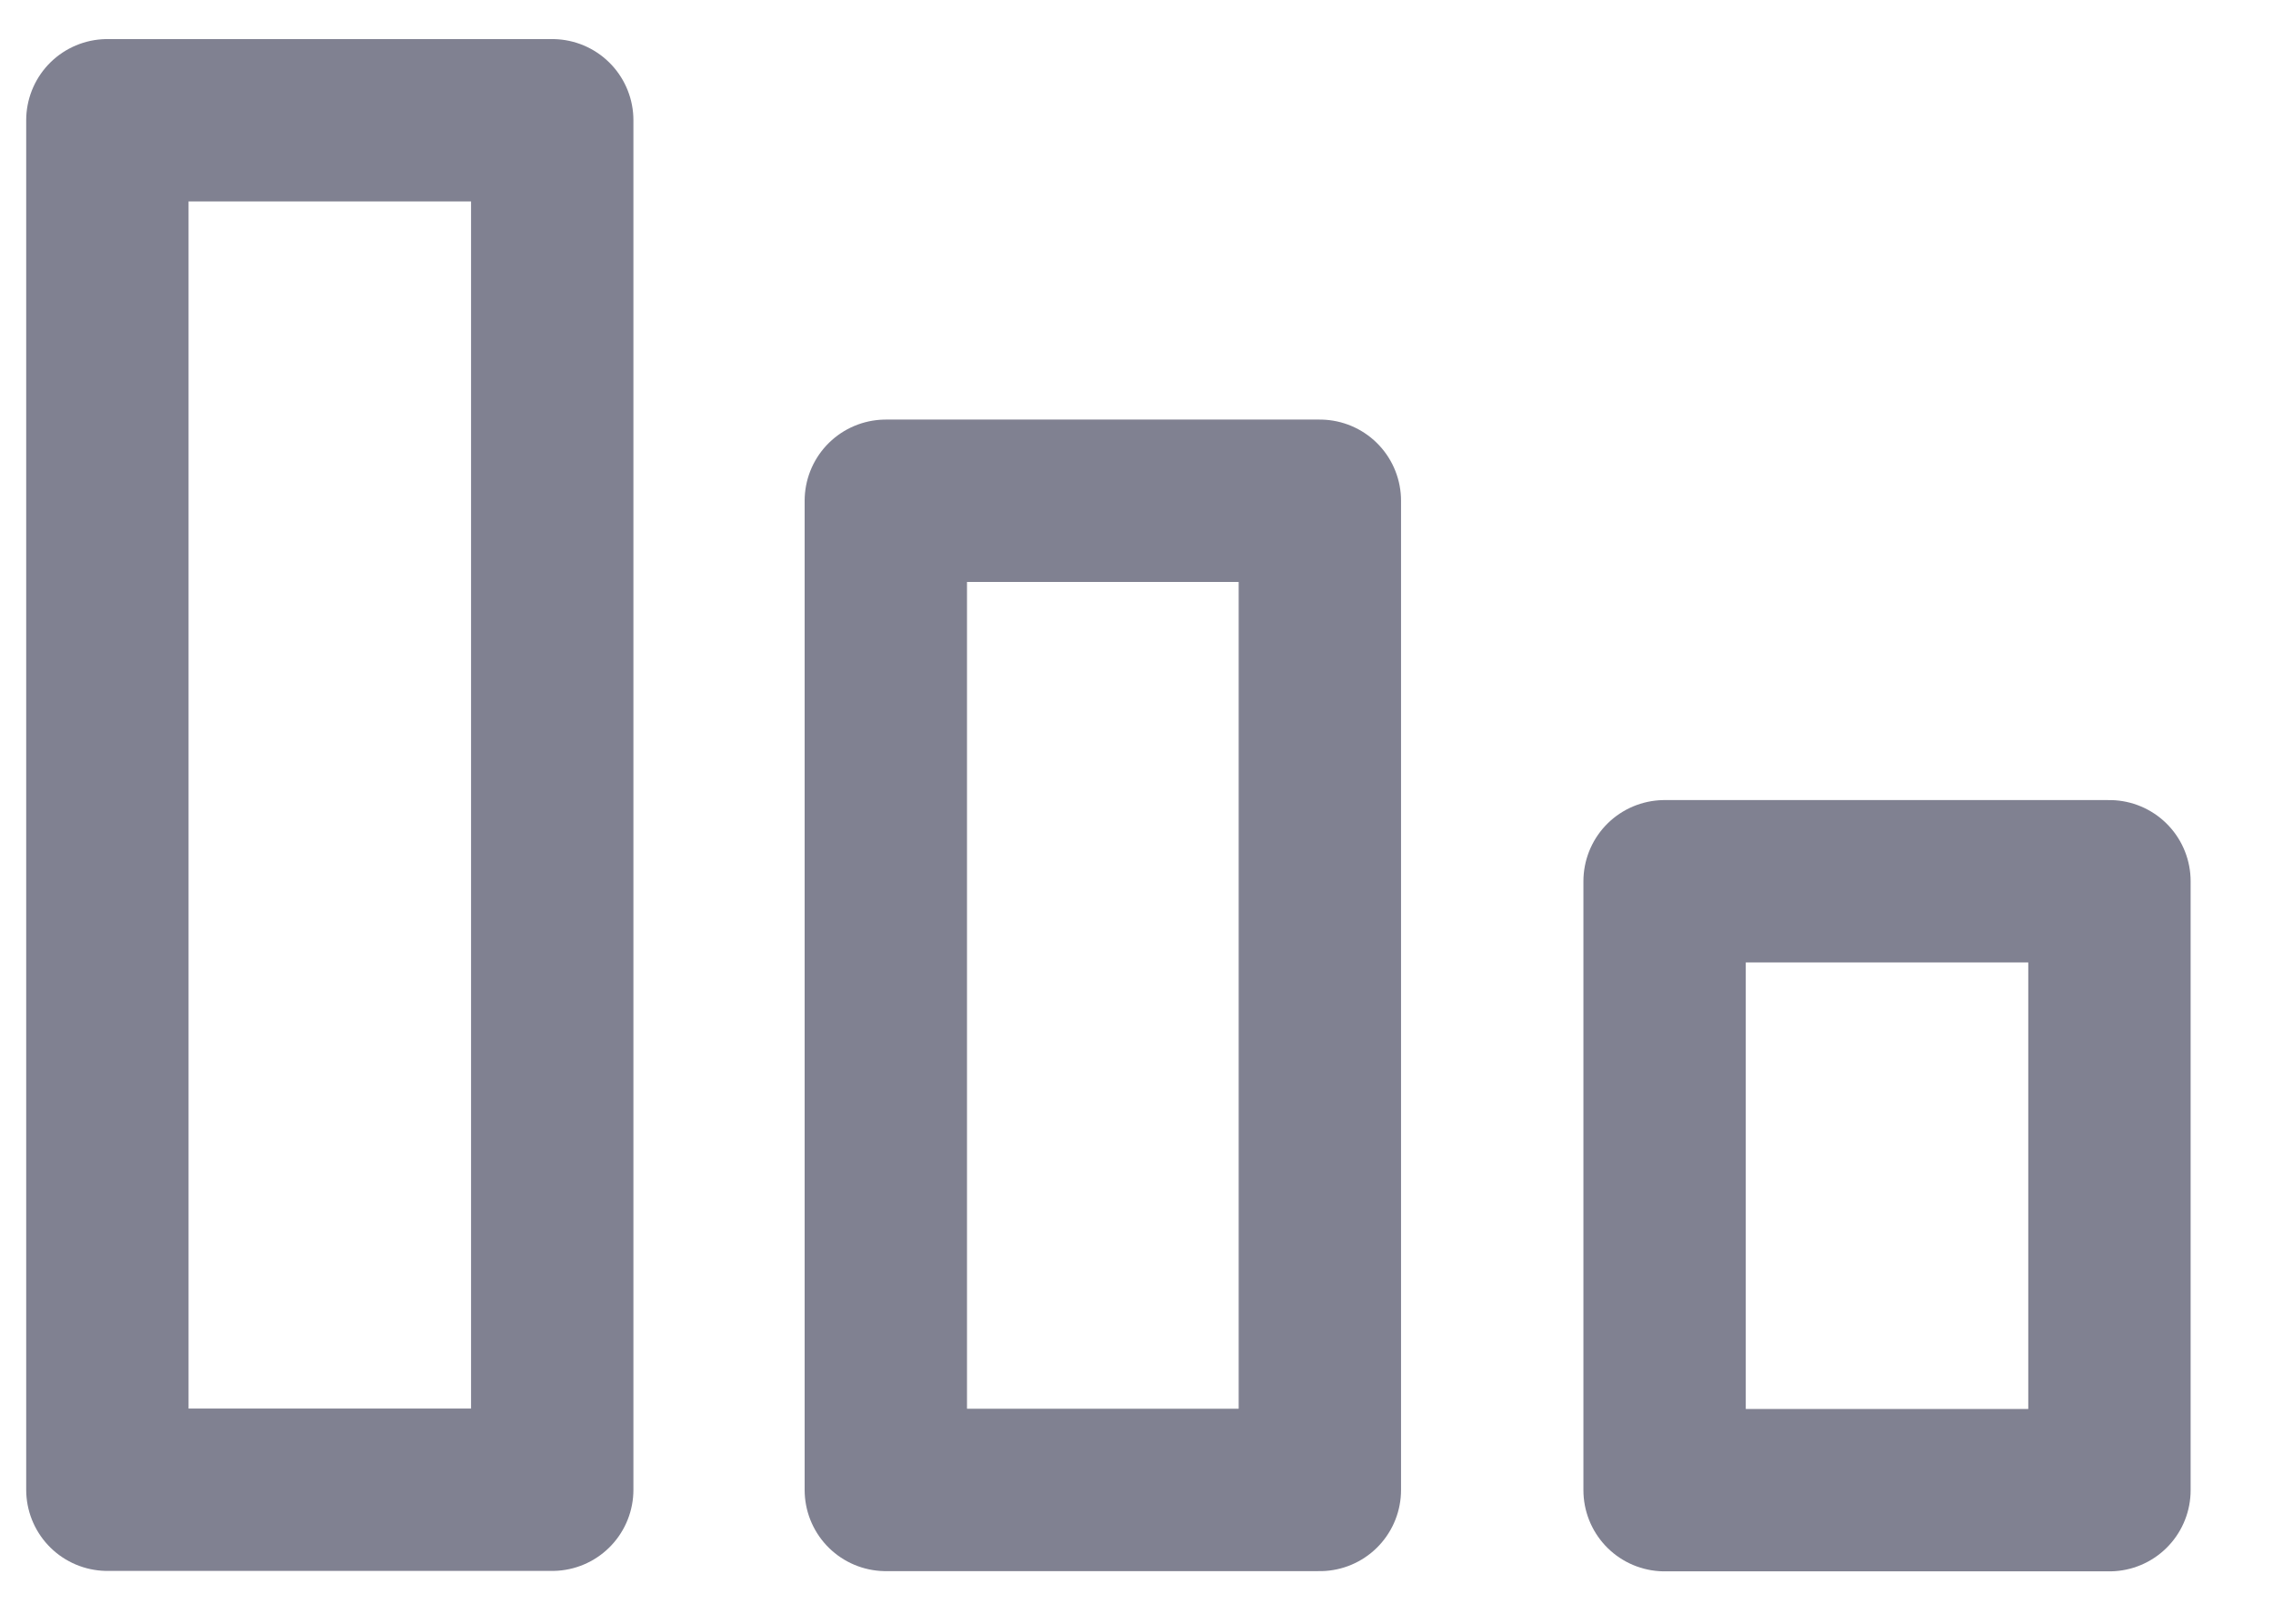
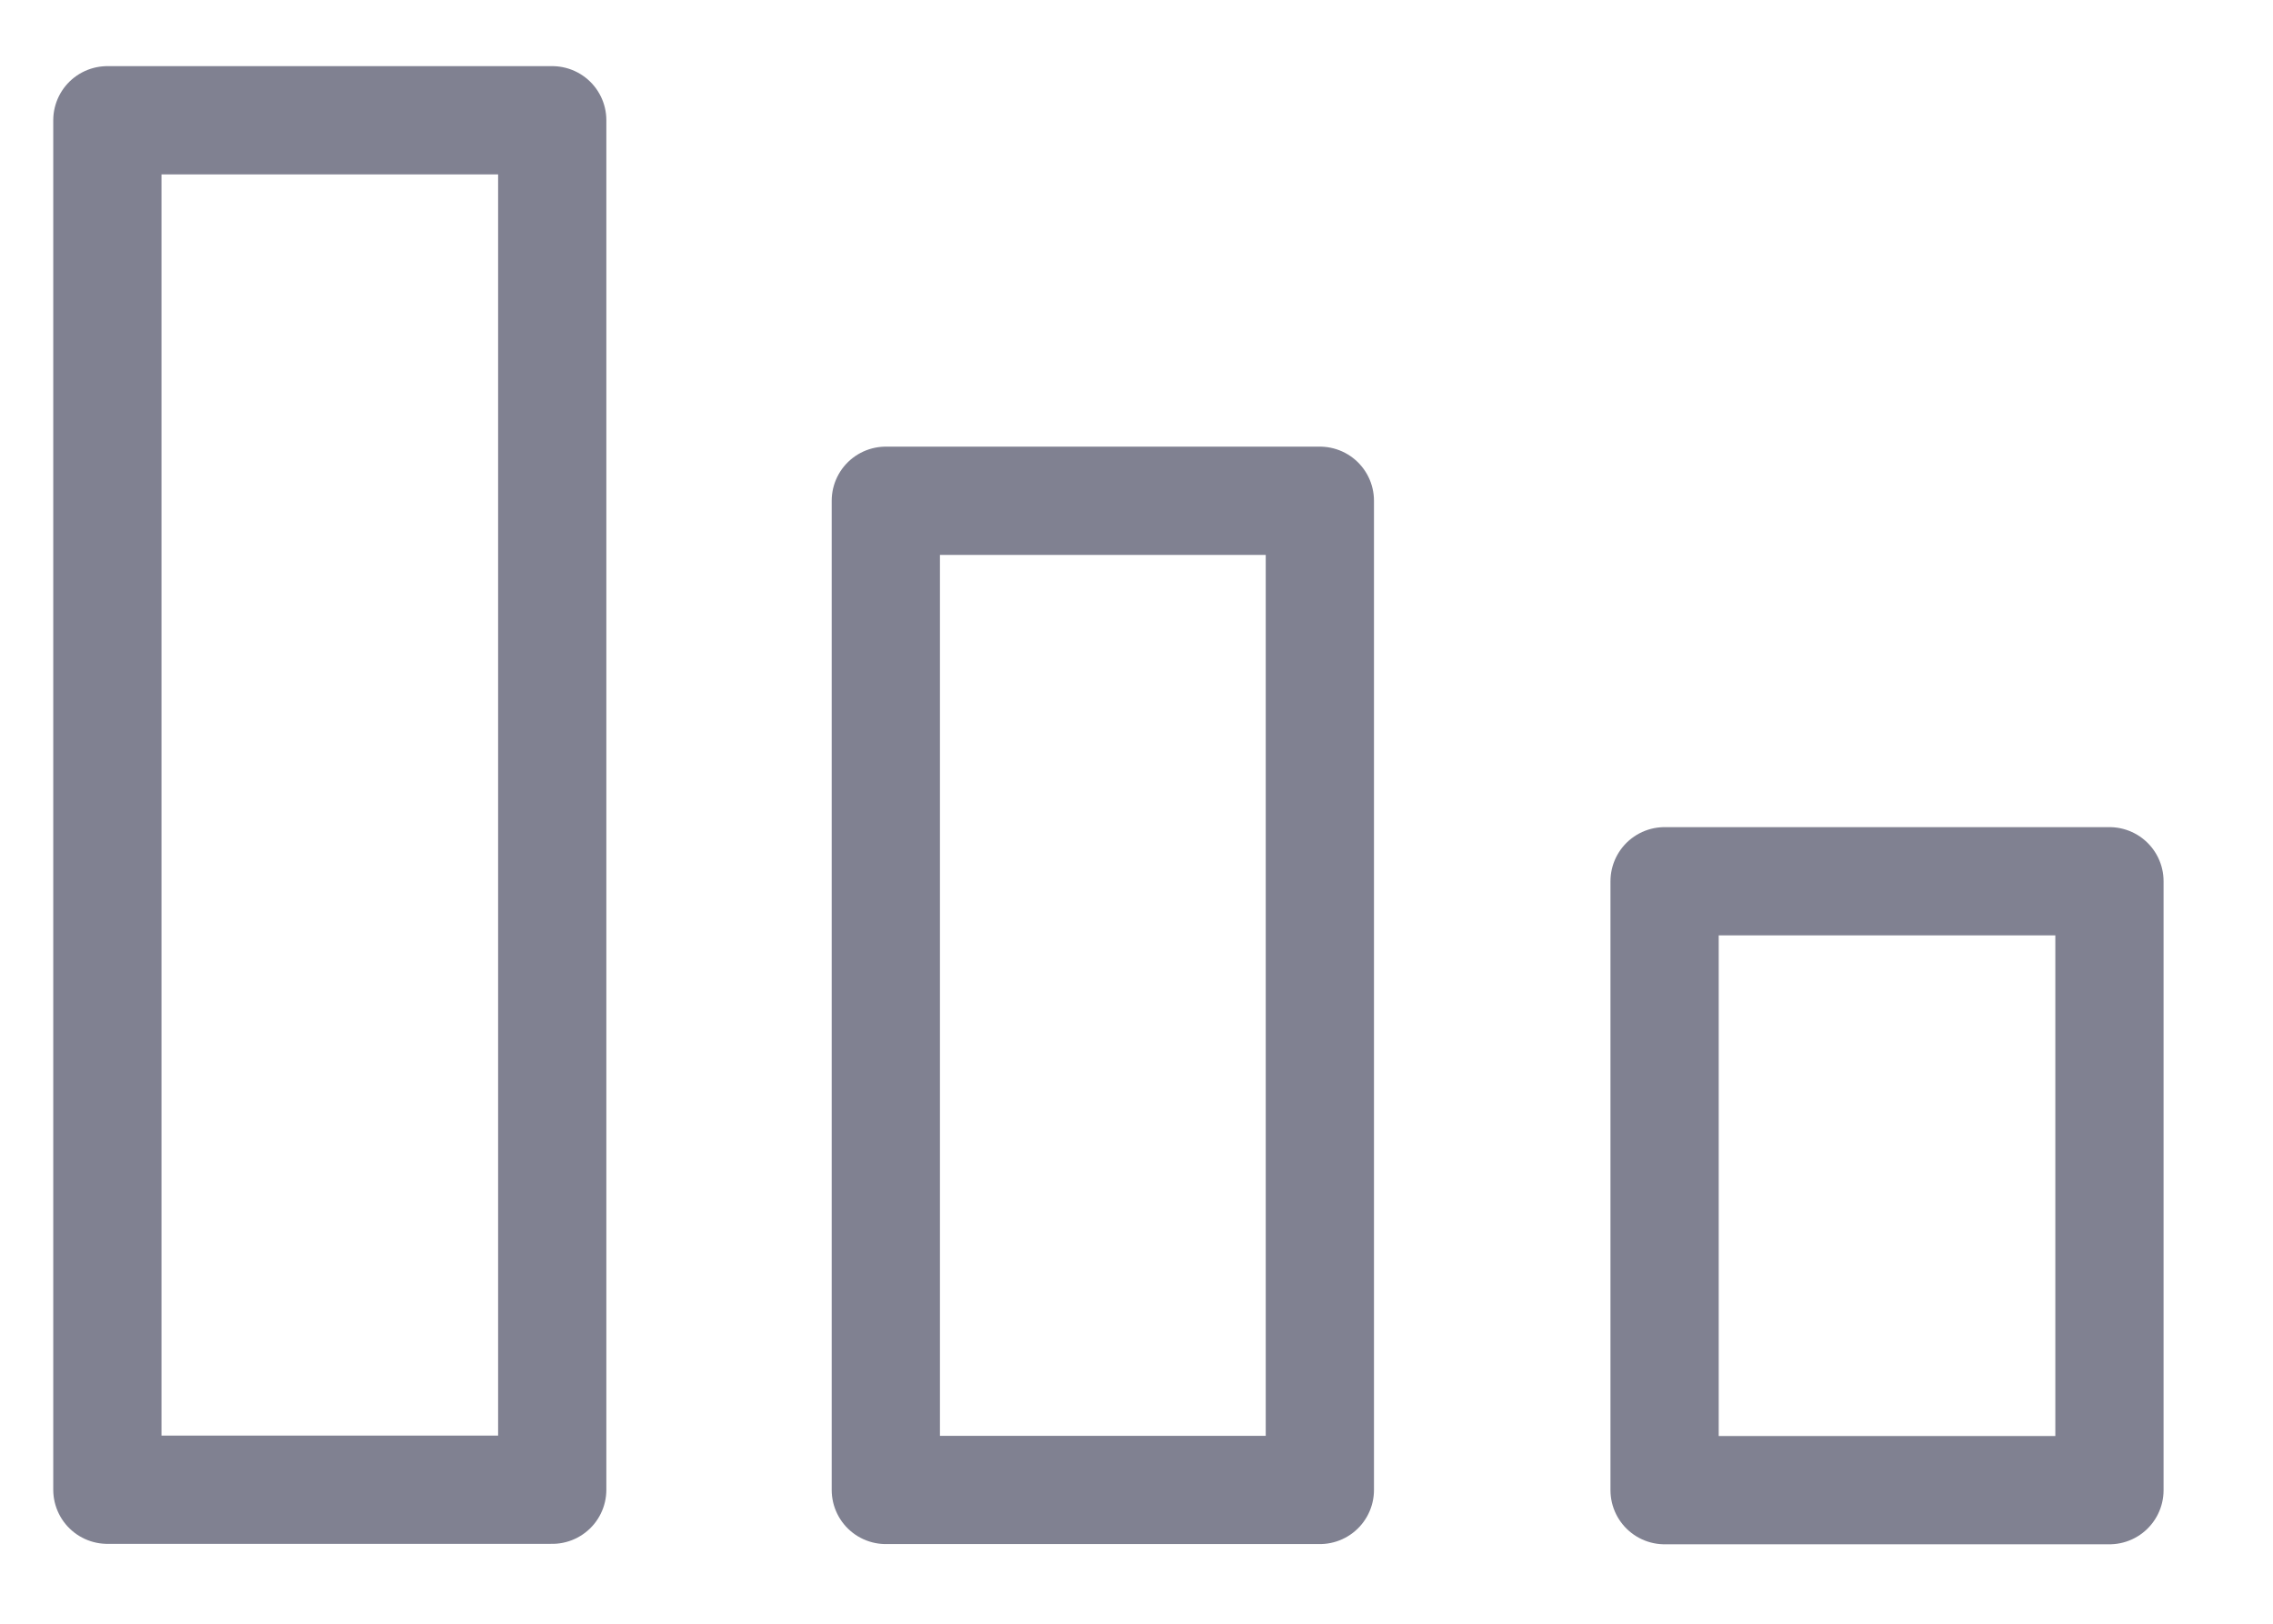
<svg xmlns="http://www.w3.org/2000/svg" width="21" height="15" viewBox="0 0 21 15" fill="none">
-   <path d="M15.379 13.766L19.489 13.766L19.489 8.141L15.379 8.141L15.379 13.766Z" stroke="#808191" stroke-width="1.5" stroke-linecap="round" stroke-linejoin="round" />
-   <path d="M8.184 13.764L12.194 13.764L12.194 4.626L8.184 4.626L8.184 13.764Z" stroke="#808191" stroke-width="1.5" stroke-linecap="round" stroke-linejoin="round" />
-   <path d="M0.992 13.762L5.102 13.762L5.102 1.111L0.992 1.111L0.992 13.762Z" stroke="#808191" stroke-width="1.5" stroke-linecap="round" stroke-linejoin="round" />
+   <path d="M15.379 13.766L19.489 13.766L19.489 8.141L15.379 8.141L15.379 13.766Z" stroke="#808191" strokeWidth="1.5" strokeLinecap="round" stroke-linejoin="round" />
+   <path d="M8.184 13.764L12.194 13.764L12.194 4.626L8.184 4.626L8.184 13.764Z" stroke="#808191" strokeWidth="1.5" strokeLinecap="round" stroke-linejoin="round" />
+   <path d="M0.992 13.762L5.102 13.762L5.102 1.111L0.992 1.111L0.992 13.762Z" stroke="#808191" strokeWidth="1.5" strokeLinecap="round" stroke-linejoin="round" />
</svg>
